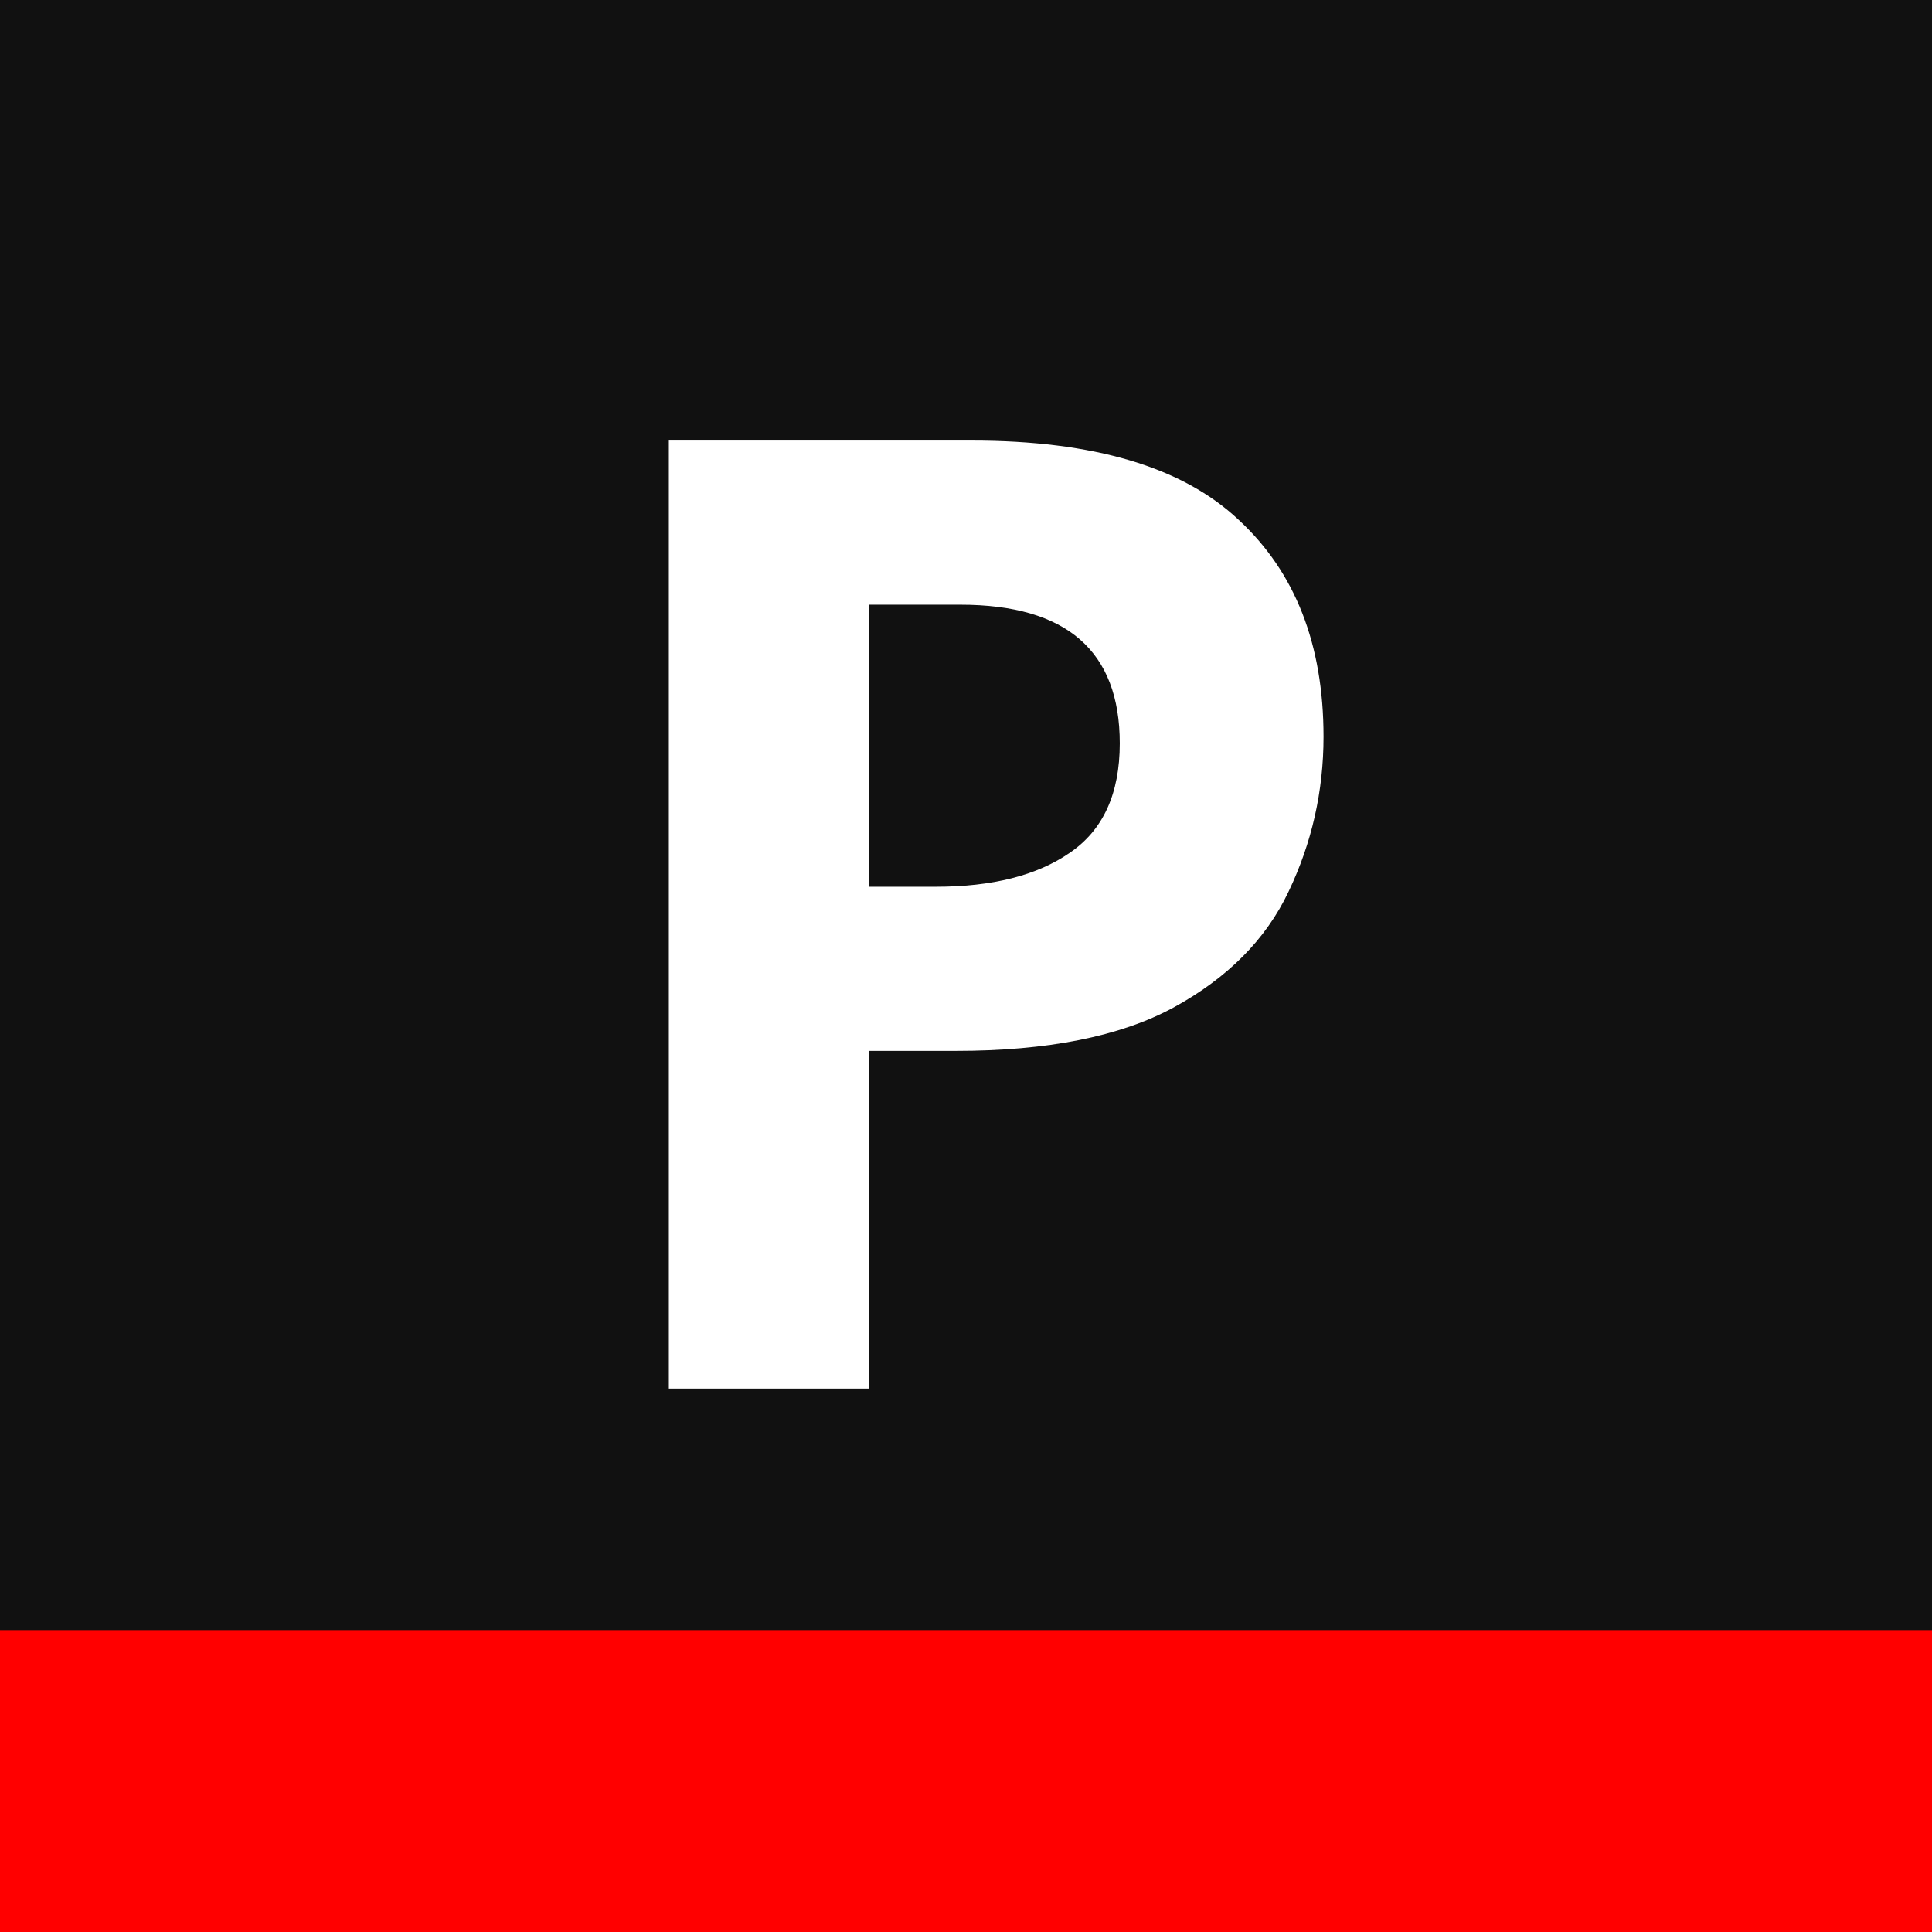
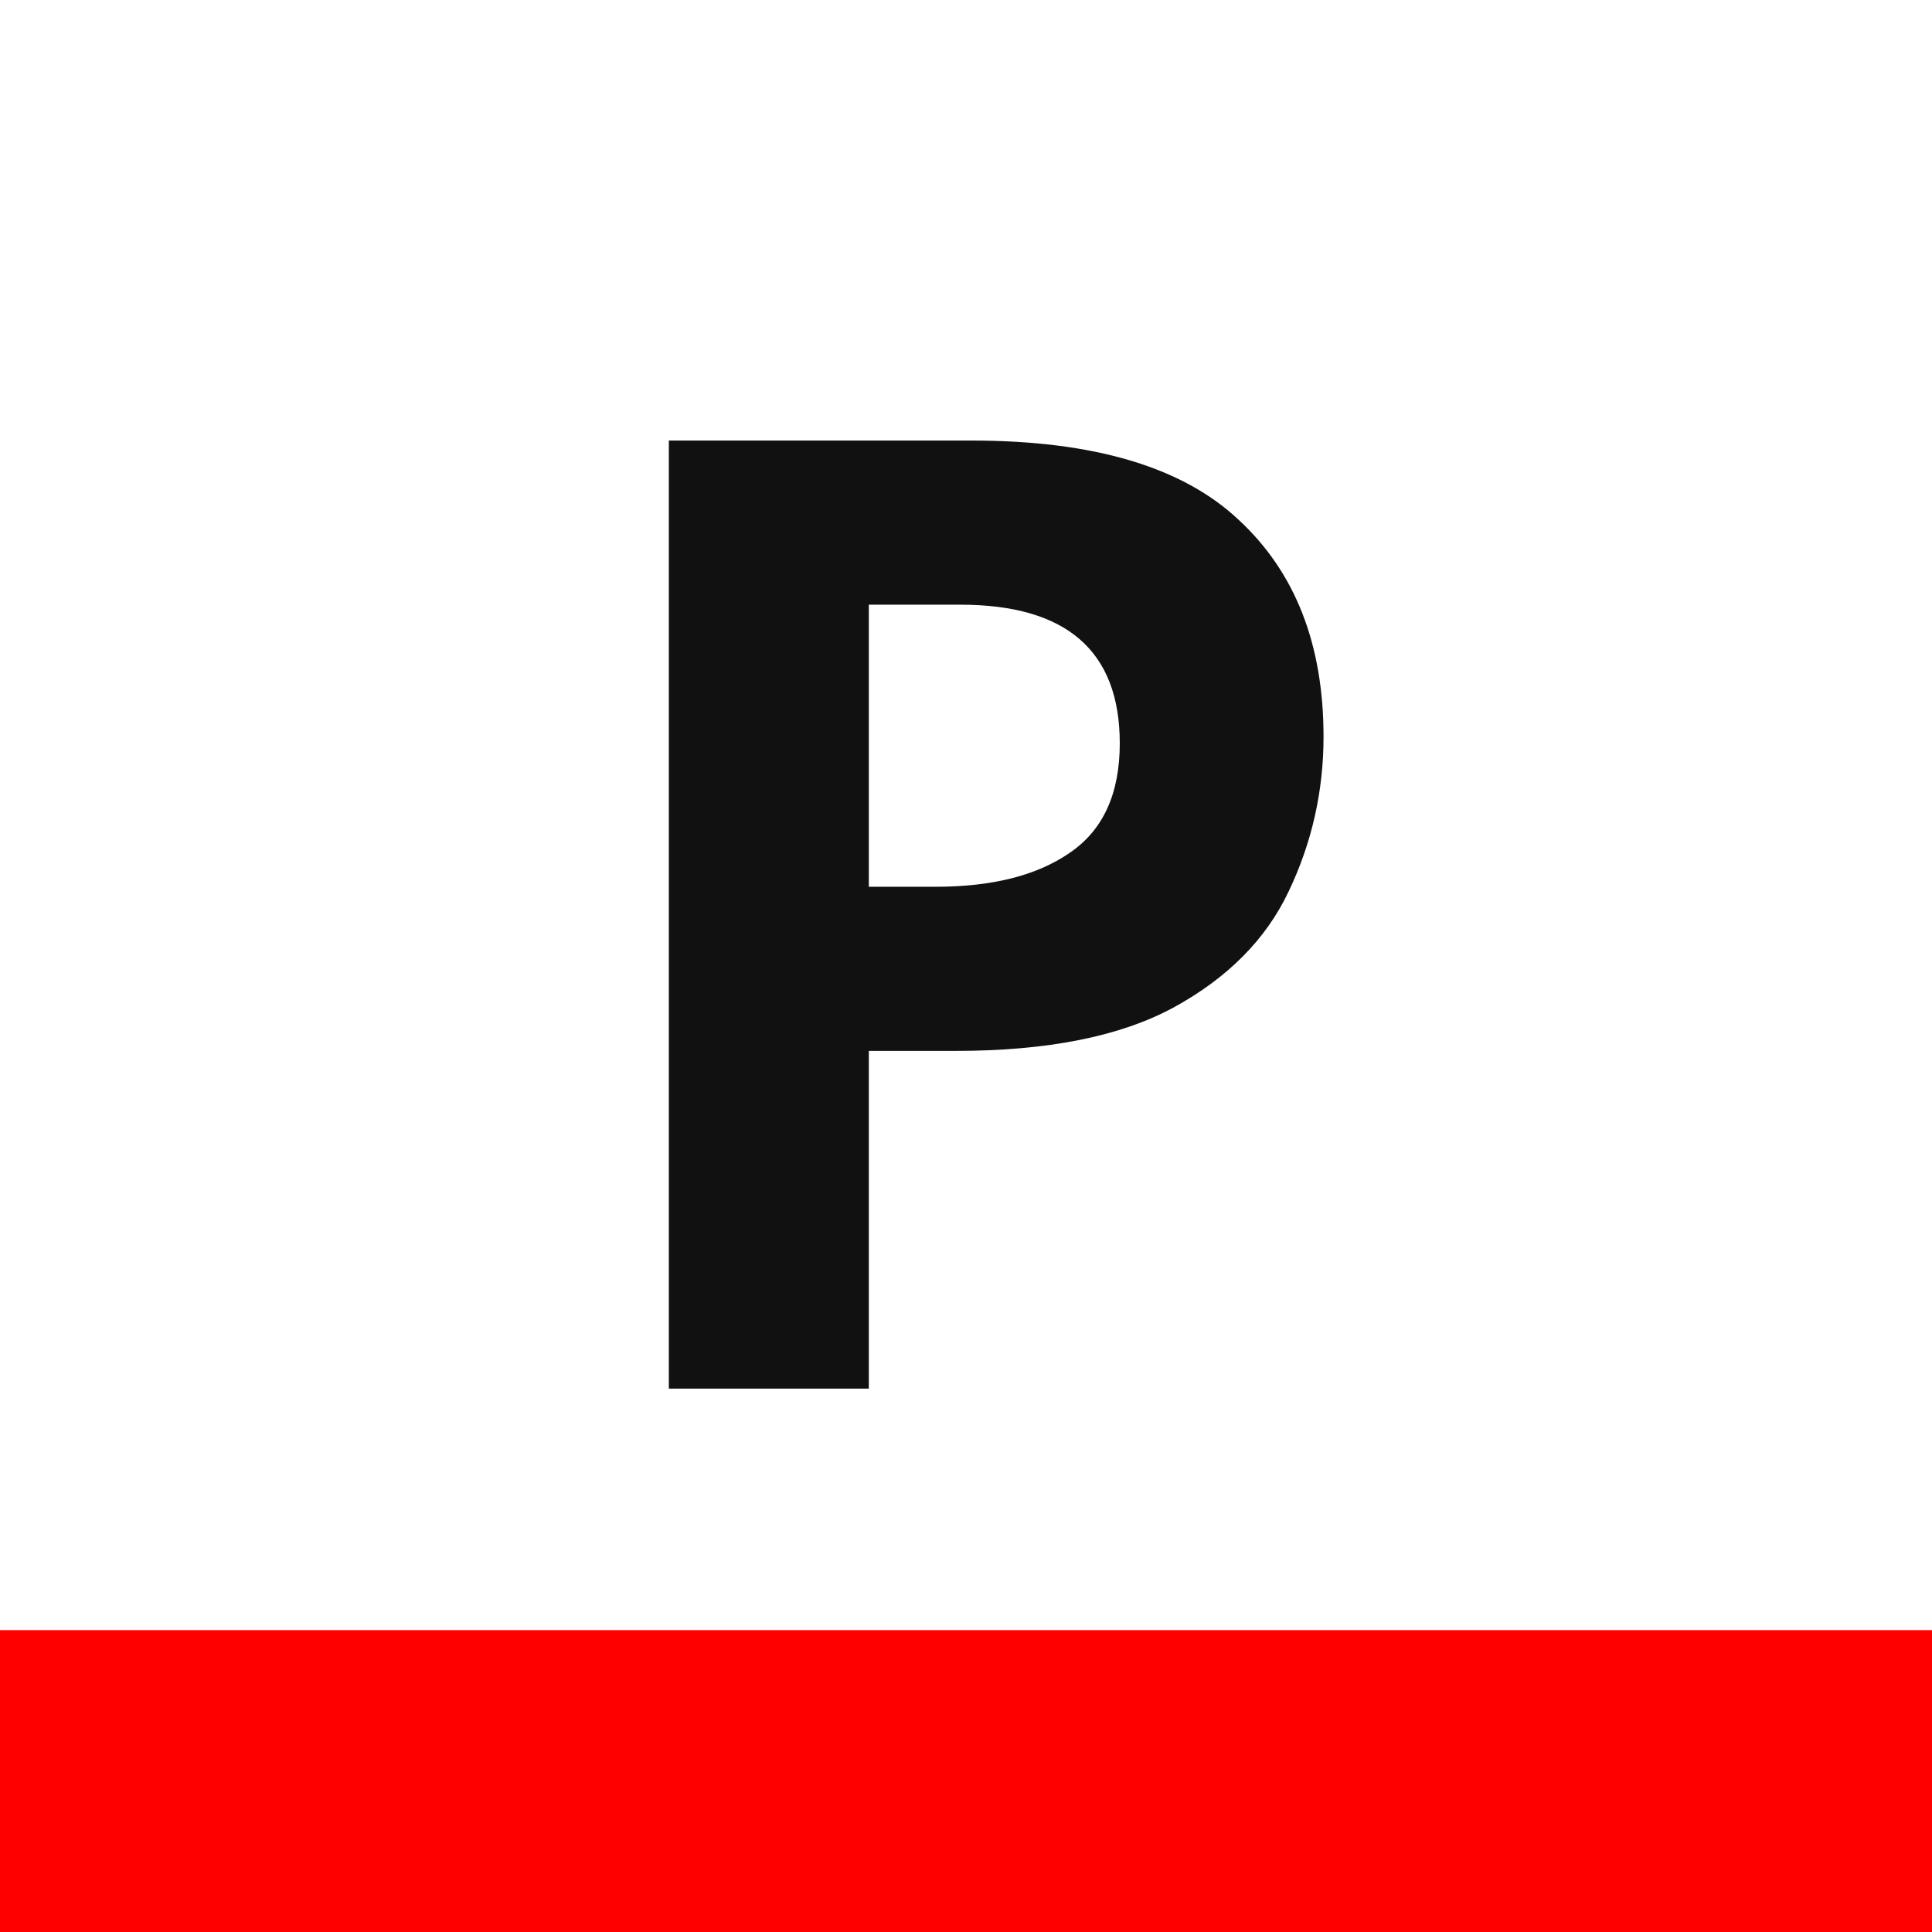
<svg xmlns="http://www.w3.org/2000/svg" viewBox="0 0 32 32">
-   <rect width="32" height="32" fill="#111" />
+   <rect width="32" height="32" fill="#ffffff" />
  <rect x="0" y="27" width="32" height="5" fill="#ff0000" />
-   <text x="16" y="23" font-family="sans-serif" font-size="22" font-weight="700" text-anchor="middle" fill="#fff">P</text>
+   <text x="16" y="23" font-family="sans-serif" font-size="22" font-weight="700" text-anchor="middle" fill="#111">P</text>
</svg>
